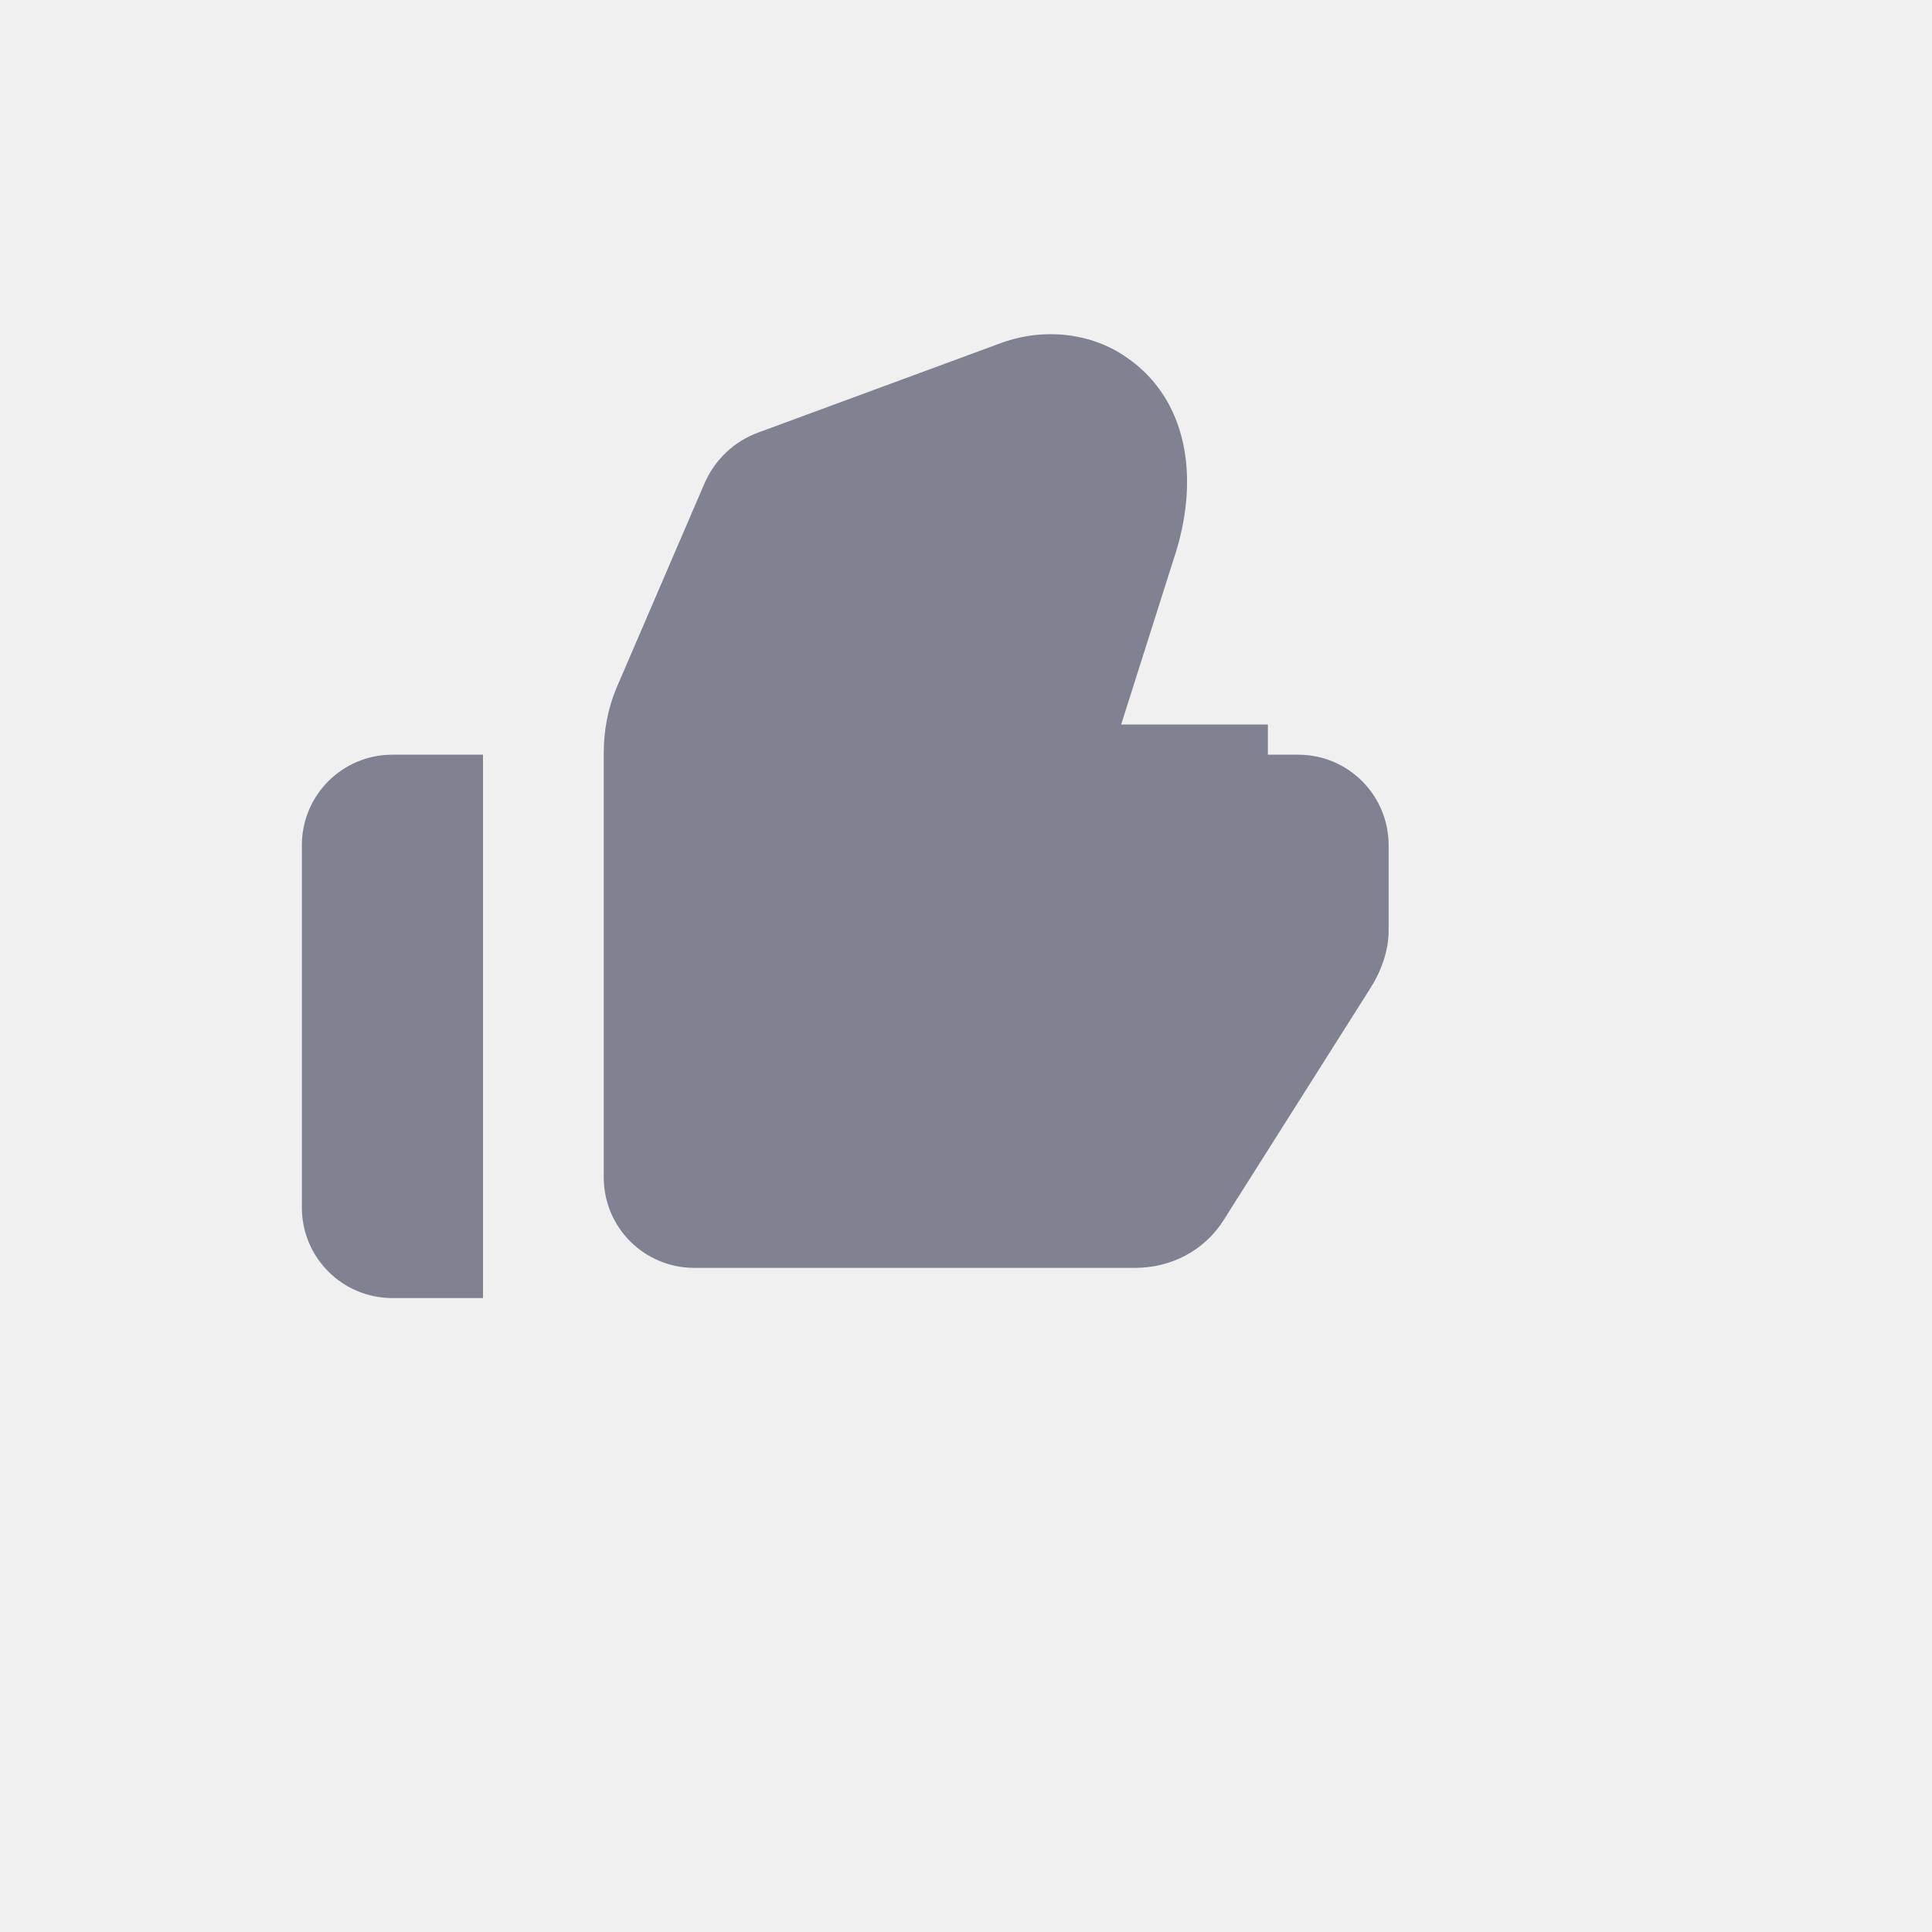
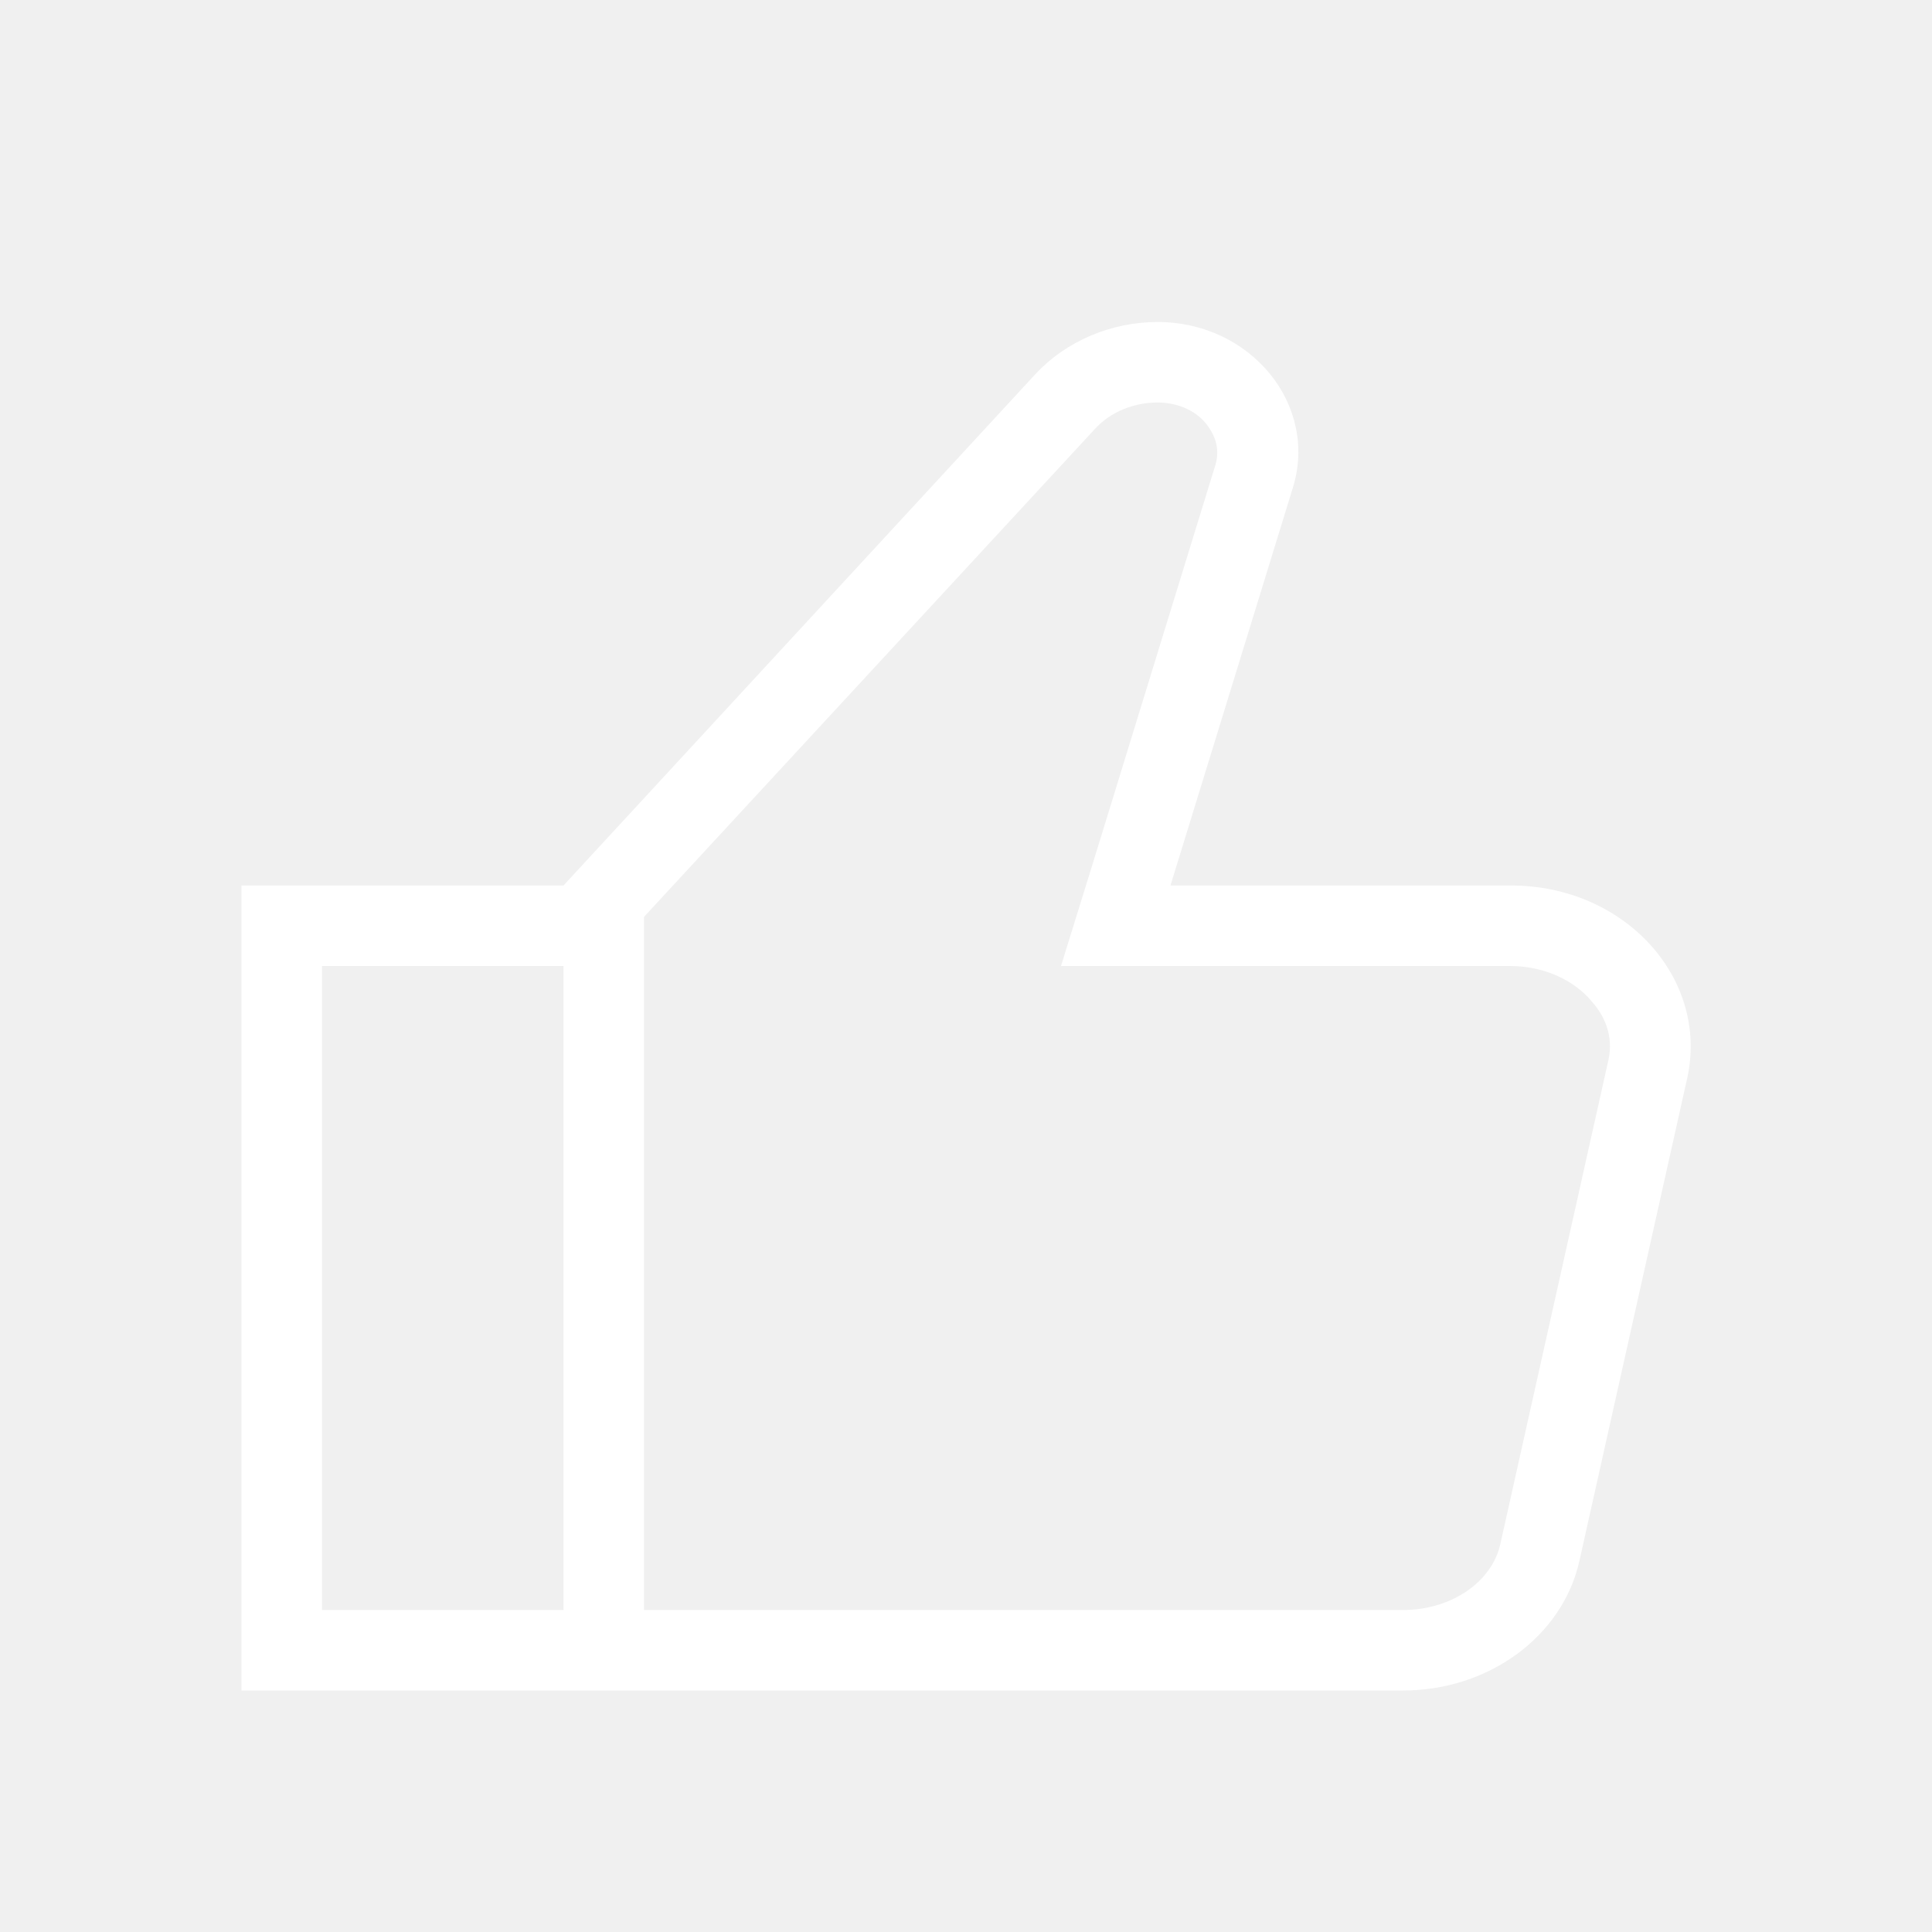
- <svg xmlns="http://www.w3.org/2000/svg" width="38" height="38" viewBox="0 0 32 32" fill="none">
-   <rect opacity="0.1" x="-0.001" width="32" height="32" rx="12" fill="#ffffff30" />
-   <path d="M21 12H18.57L19.43 9.29C19.91 7.88 19.64 6.59 18.66 5.92C18.06 5.5 17.25 5.42 16.53 5.7L12.57 7.16C12.15 7.31 11.82 7.63 11.65 8.05L10.2 11.42C10.07 11.74 10 12.1 10 12.47V19.5C10 20.33 10.67 21 11.5 21H18.8C19.39 21 19.94 20.72 20.26 20.22L22.69 16.38C22.87 16.1 23 15.76 23 15.41V14C23 13.17 22.33 12.5 21.5 12.5H21V12ZM8 12.5H6.5C5.67 12.5 5 13.17 5 14V20C5 20.83 5.67 21.5 6.5 21.5H8V12.5Z" fill="#808191" />
+ <svg xmlns="http://www.w3.org/2000/svg" fill="white" enable-background="new 0 0 24 24" height="24" viewBox="0 0 24 24" width="24" focusable="false" aria-hidden="true" style="pointer-events: none; display: inherit; width: 100%; height: 100%;">
+   <path d="M18.77,11h-4.23l1.52-4.94C16.38,5.03,15.54,4,14.38,4c-0.58,0-1.14,0.24-1.52,0.65L7,11H3v10h4h1h9.43 c1.06,0,1.98-0.67,2.19-1.61l1.34-6C21.23,12.15,20.18,11,18.77,11z M7,20H4v-8h3V20z M19.98,13.17l-1.34,6 C18.54,19.65,18.03,20,17.43,20H8v-8.61l5.6-6.06C13.79,5.12,14.08,5,14.38,5c0.26,0,0.5,0.11,0.63,0.3 c0.07,0.1,0.15,0.26,0.09,0.47l-1.52,4.94L13.18,12h1.35h4.23c0.41,0,0.8,0.17,1.03,0.46C19.92,12.61,20.05,12.86,19.98,13.17z" />
</svg>
